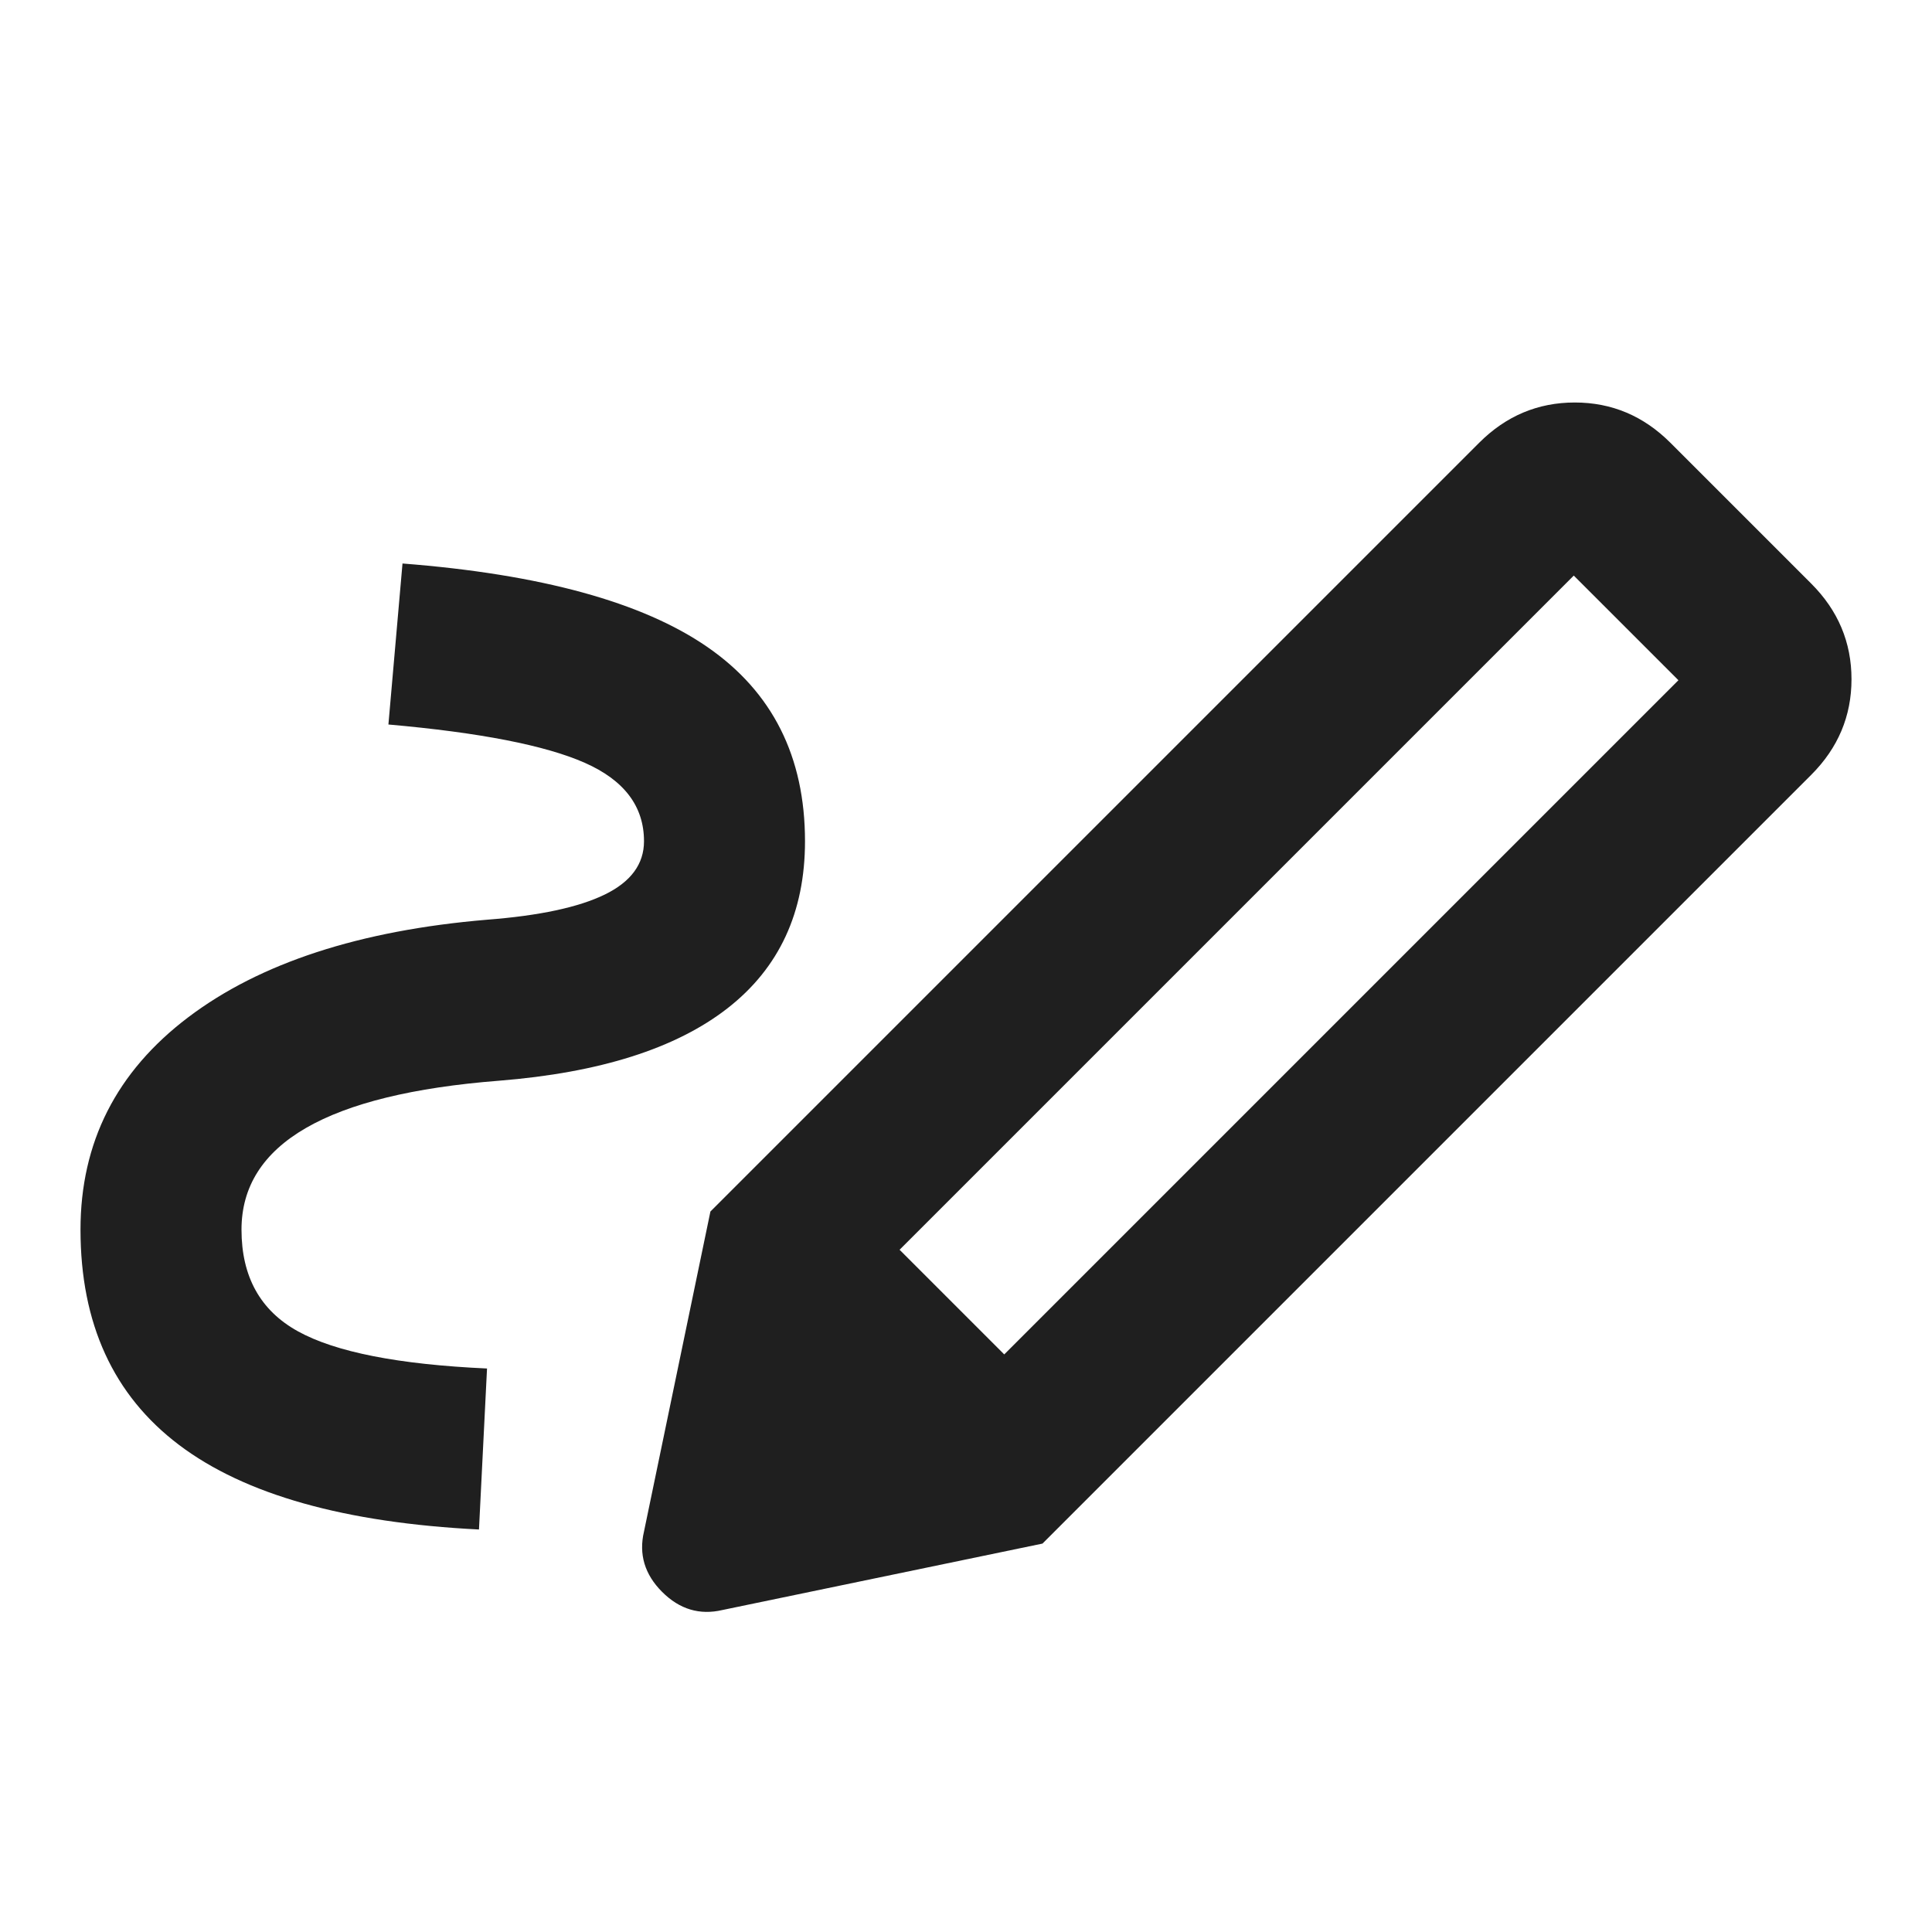
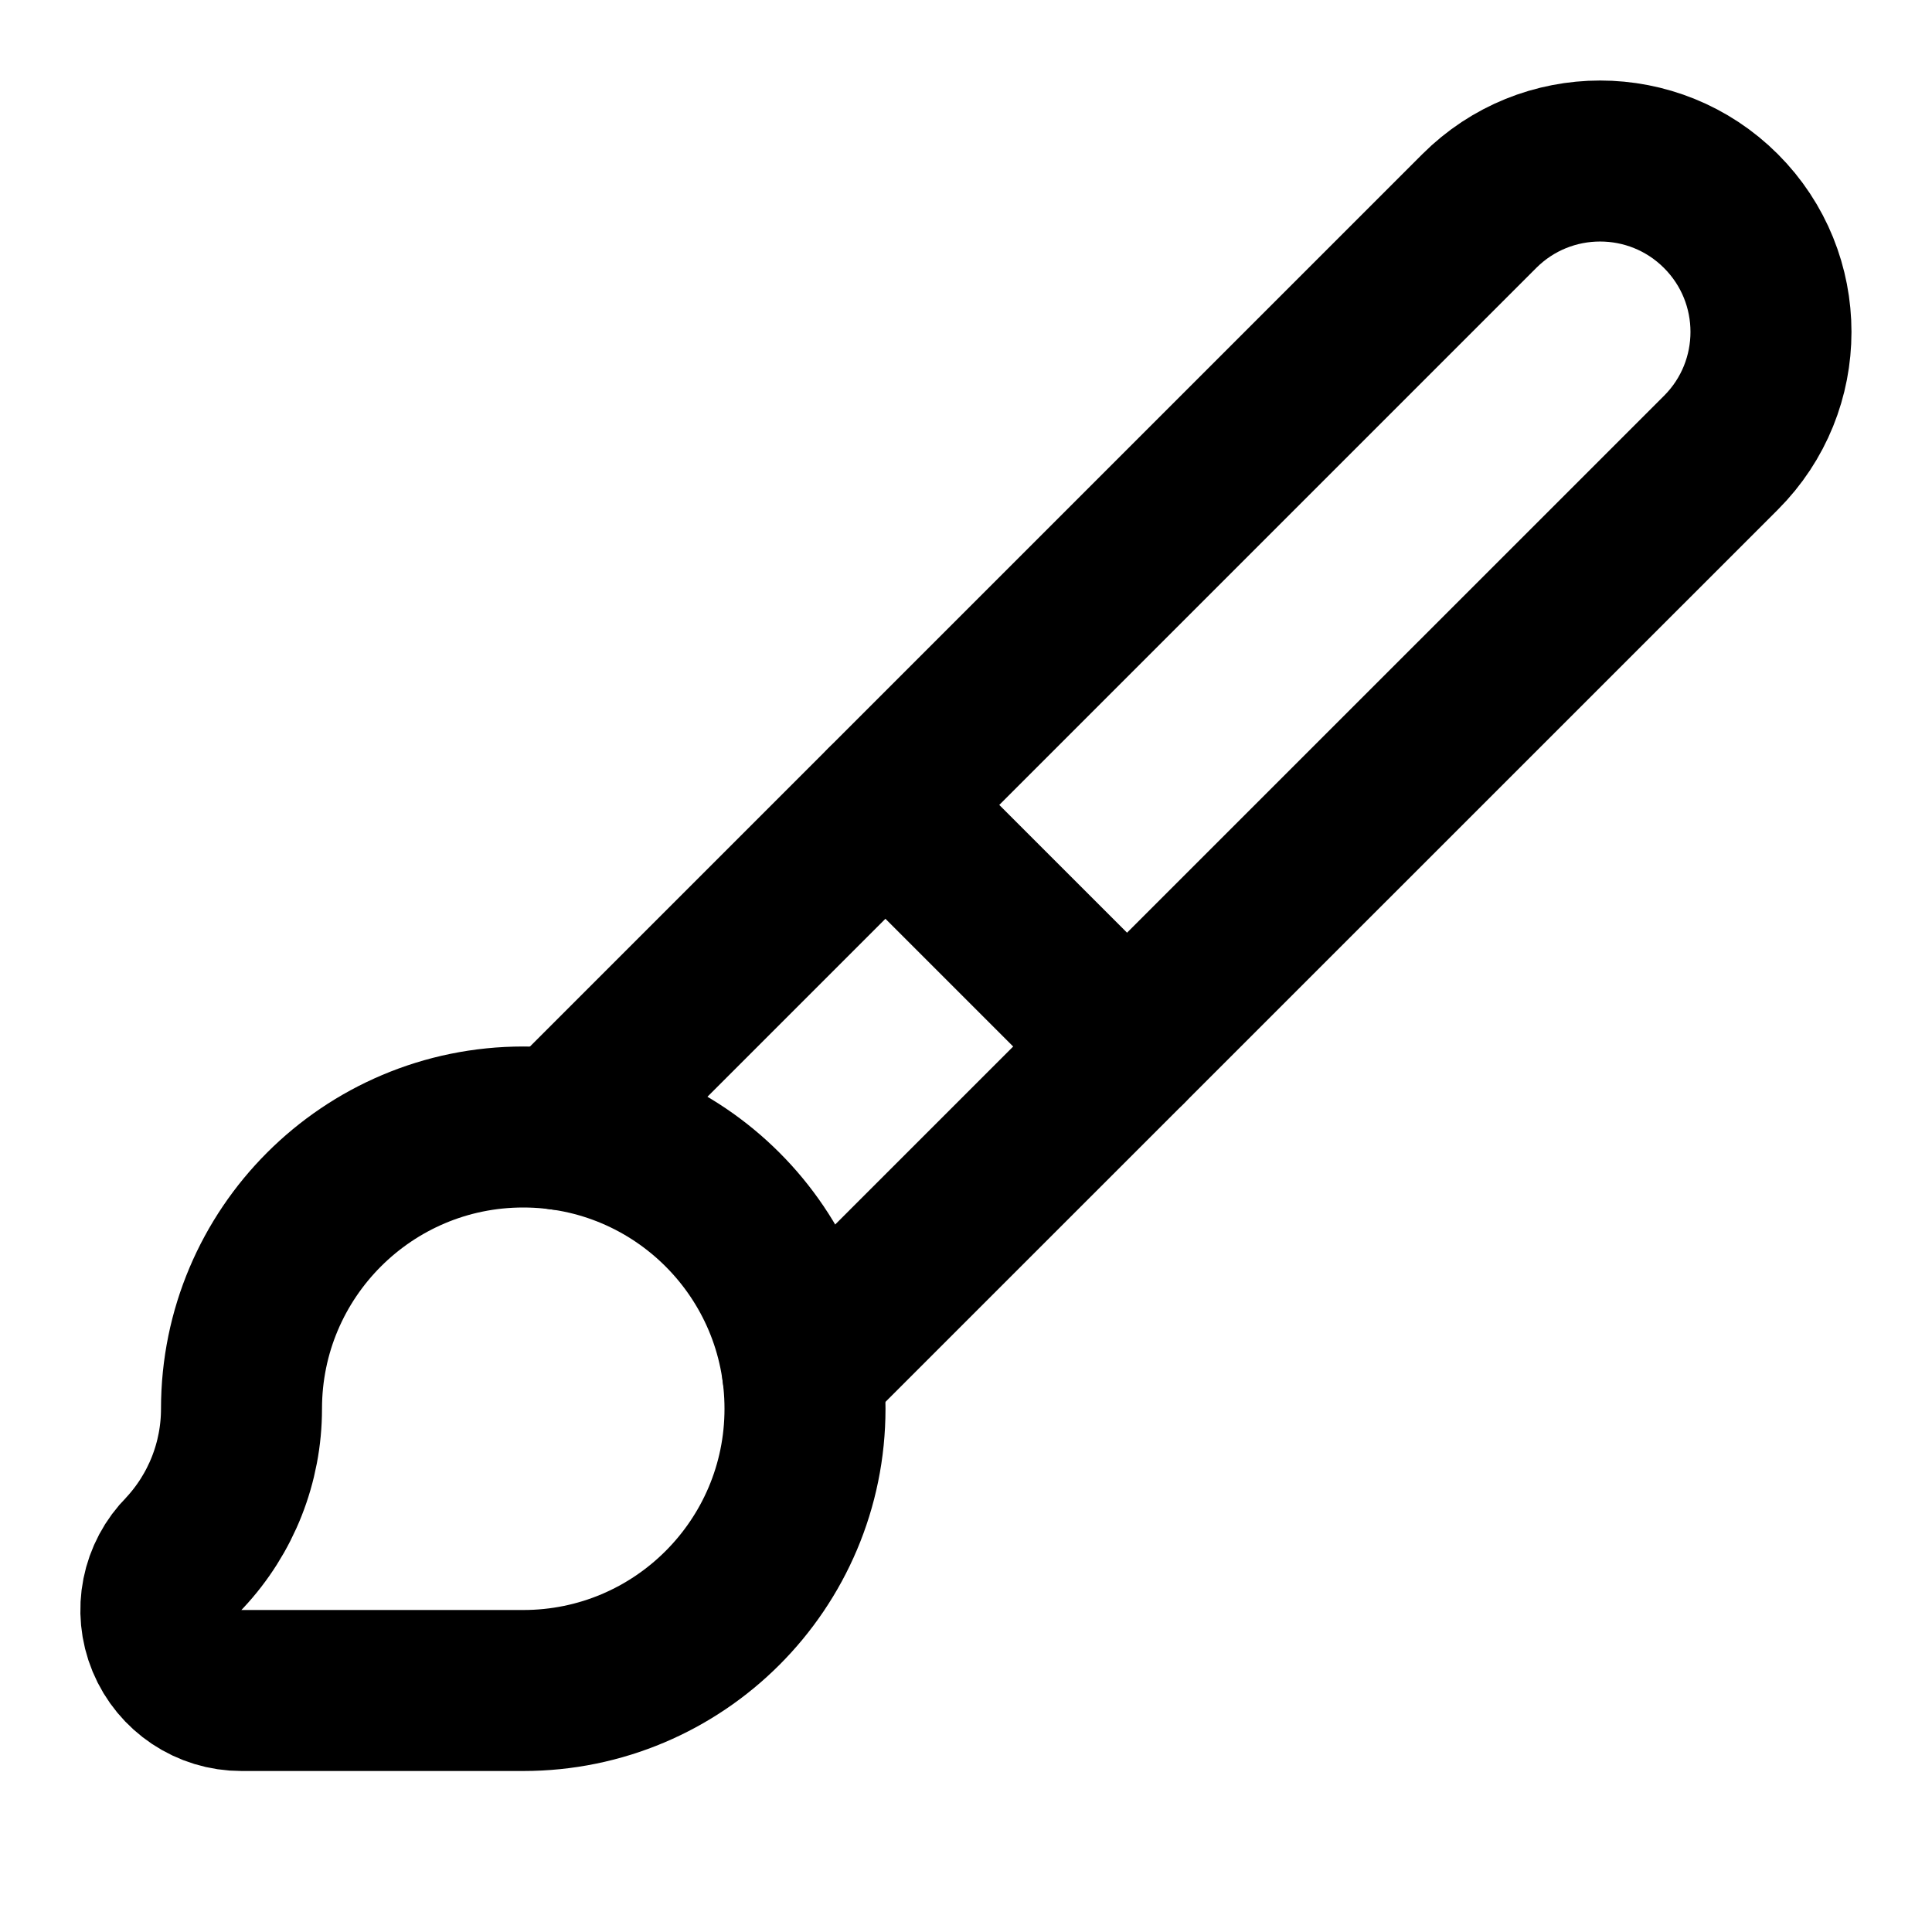
- <svg xmlns="http://www.w3.org/2000/svg" height="24px" viewBox="0 -960 960 960" width="24px" fill="#1f1f1f">
-   <path d="m499-287 335-335-52-52-335 335 52 52Zm-261 87q-100-5-149-42T40-349q0-65 53.5-105.5T242-503q39-3 58.5-12.5T320-542q0-26-29.5-39T193-600l7-80q103 8 151.5 41.5T400-542q0 53-38.5 83T248-423q-64 5-96 23.5T120-349q0 35 28 50.5t94 18.5l-4 80Zm280 7L353-358l382-382q20-20 47.5-20t47.5 20l70 70q20 20 20 47.5T900-575L518-193Zm-159 33q-17 4-30-9t-9-30l33-159 165 165-159 33Z" />
+ <svg xmlns="http://www.w3.org/2000/svg" width="24" height="24" viewBox="0 0 24 24" color="black" fill="none" stroke="currentColor" stroke-width="2" stroke-linecap="round" stroke-linejoin="round" class="lucide lucide-brush-icon lucide-brush">
+   <path d="m11 10 3 3" />
+   <path d="M6.5 21A3.5 3.5 0 1 0 3 17.5a2.62 2.62 0 0 1-.708 1.792A1 1 0 0 0 3 21z" />
+   <path d="M9.969 17.031 21.378 5.624a1 1 0 0 0-3.002-3.002L6.967 14.031" />
</svg>
